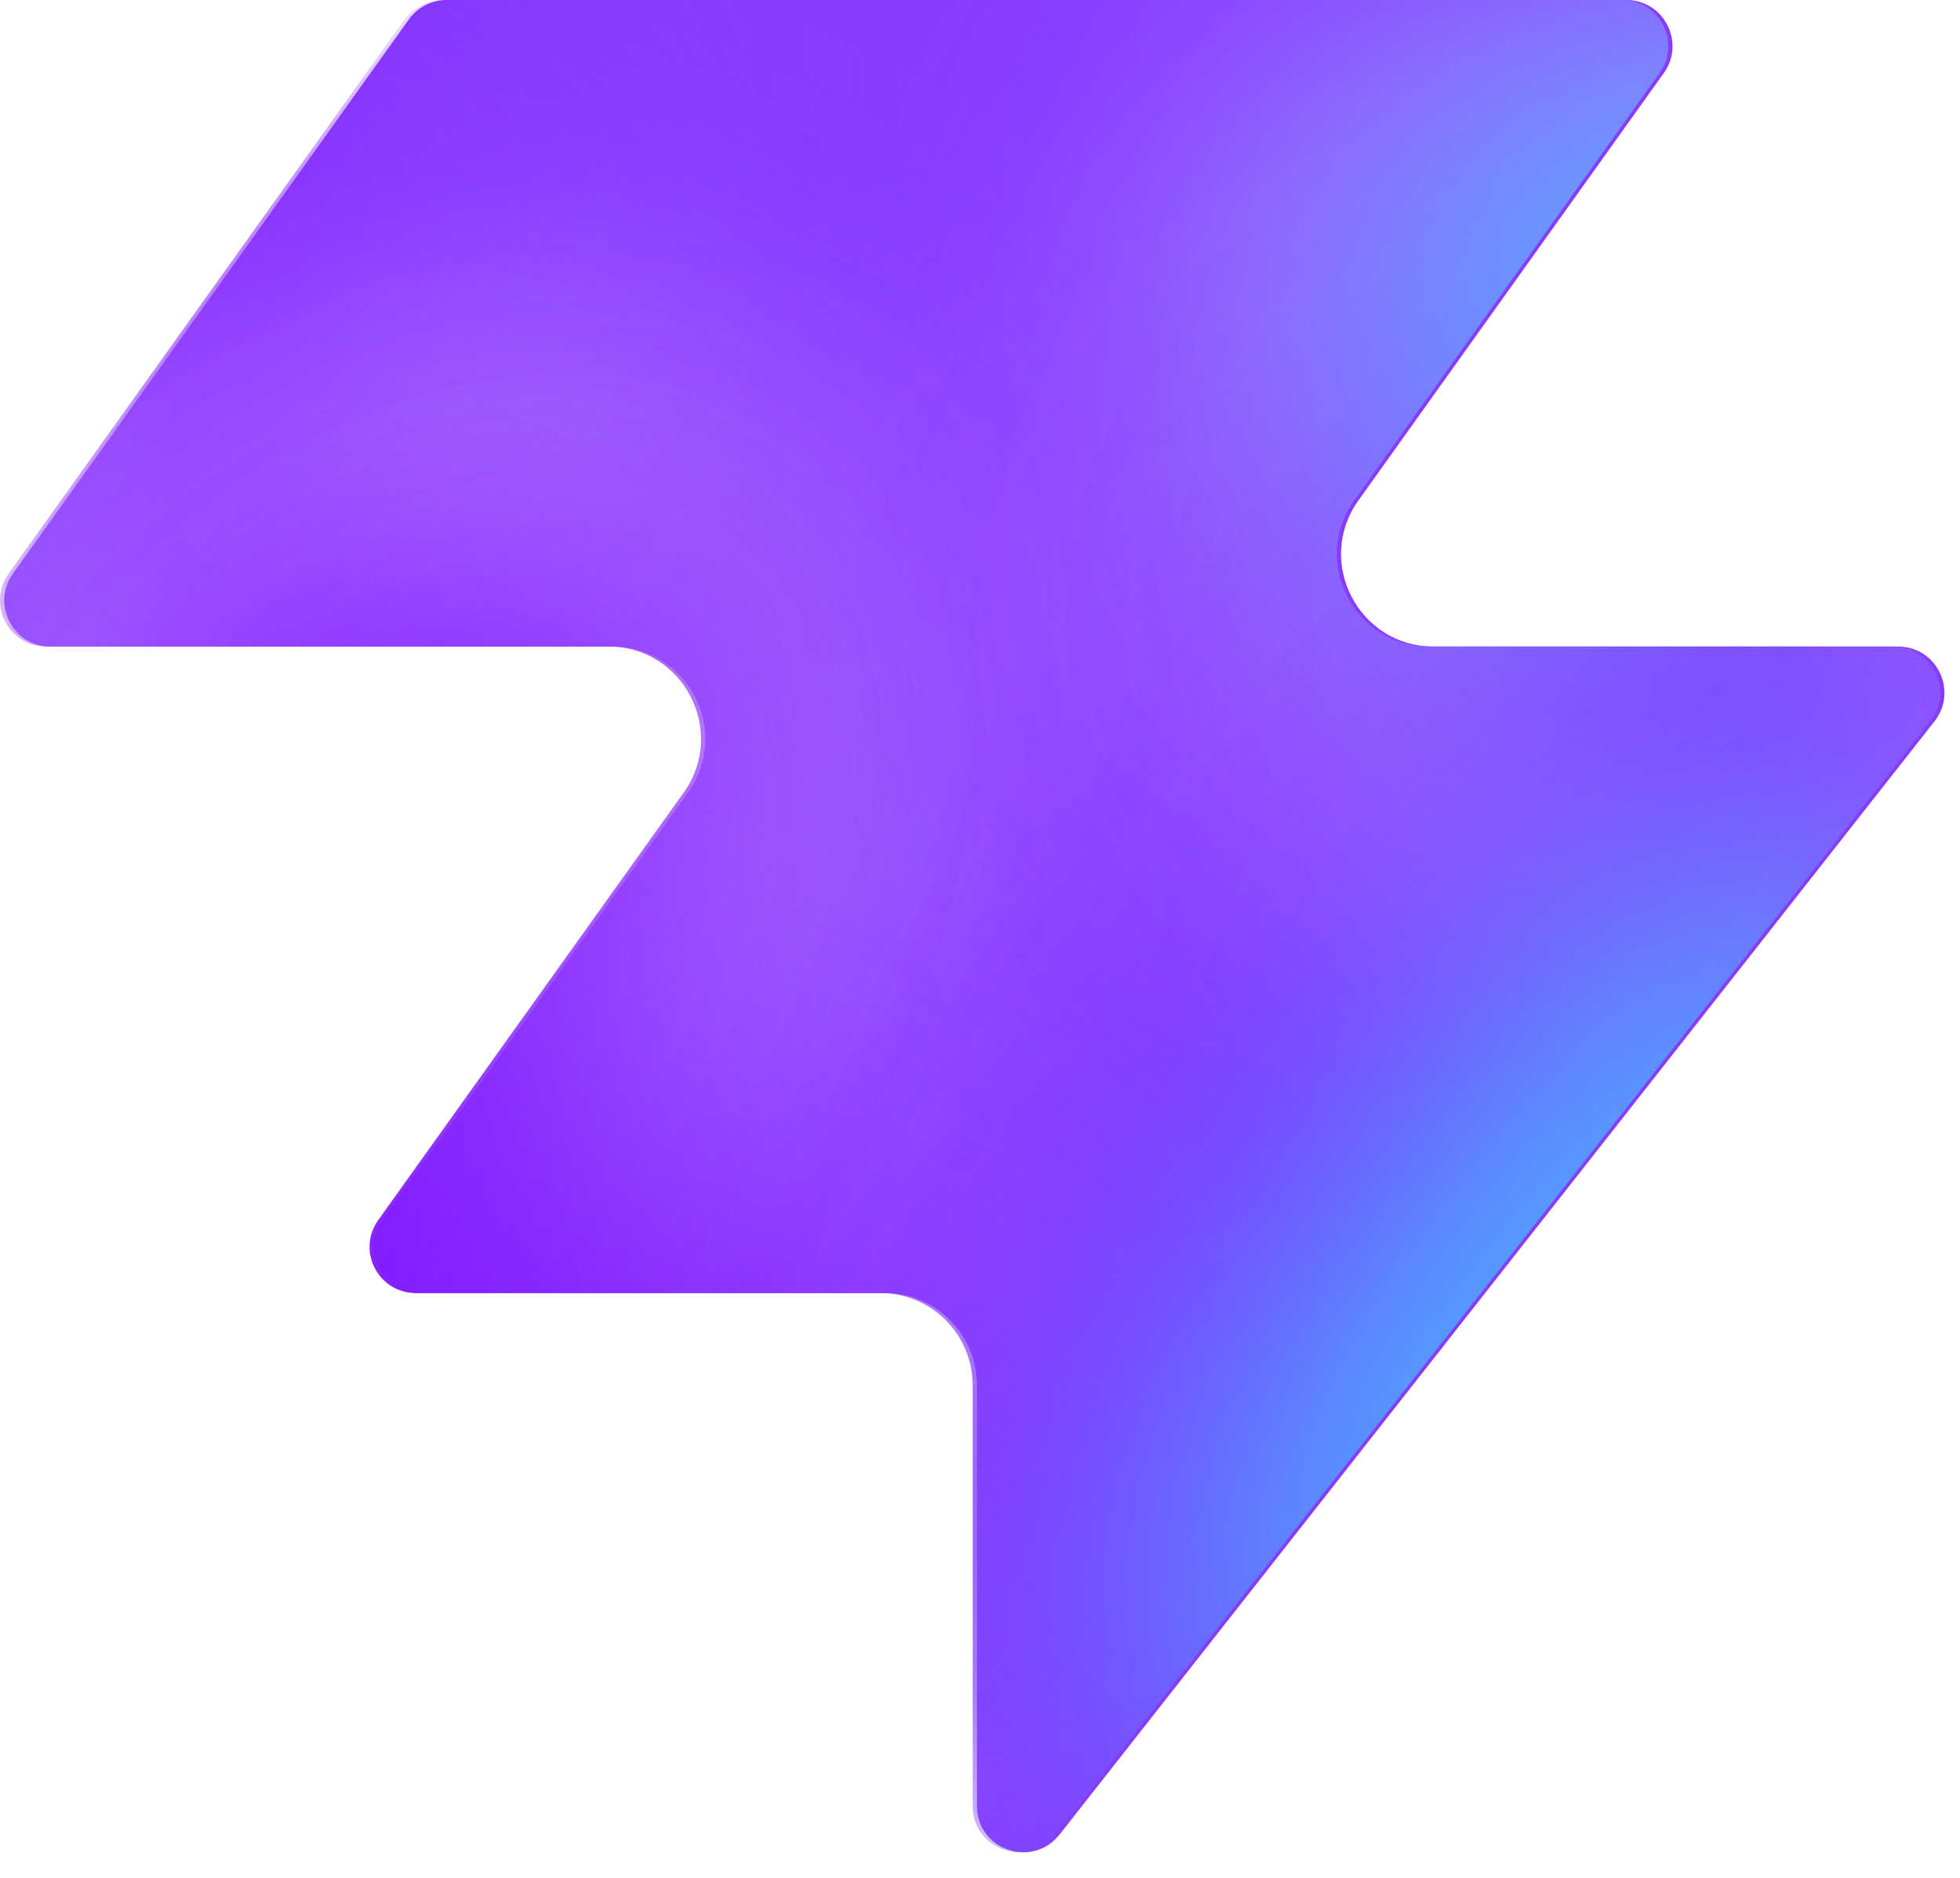
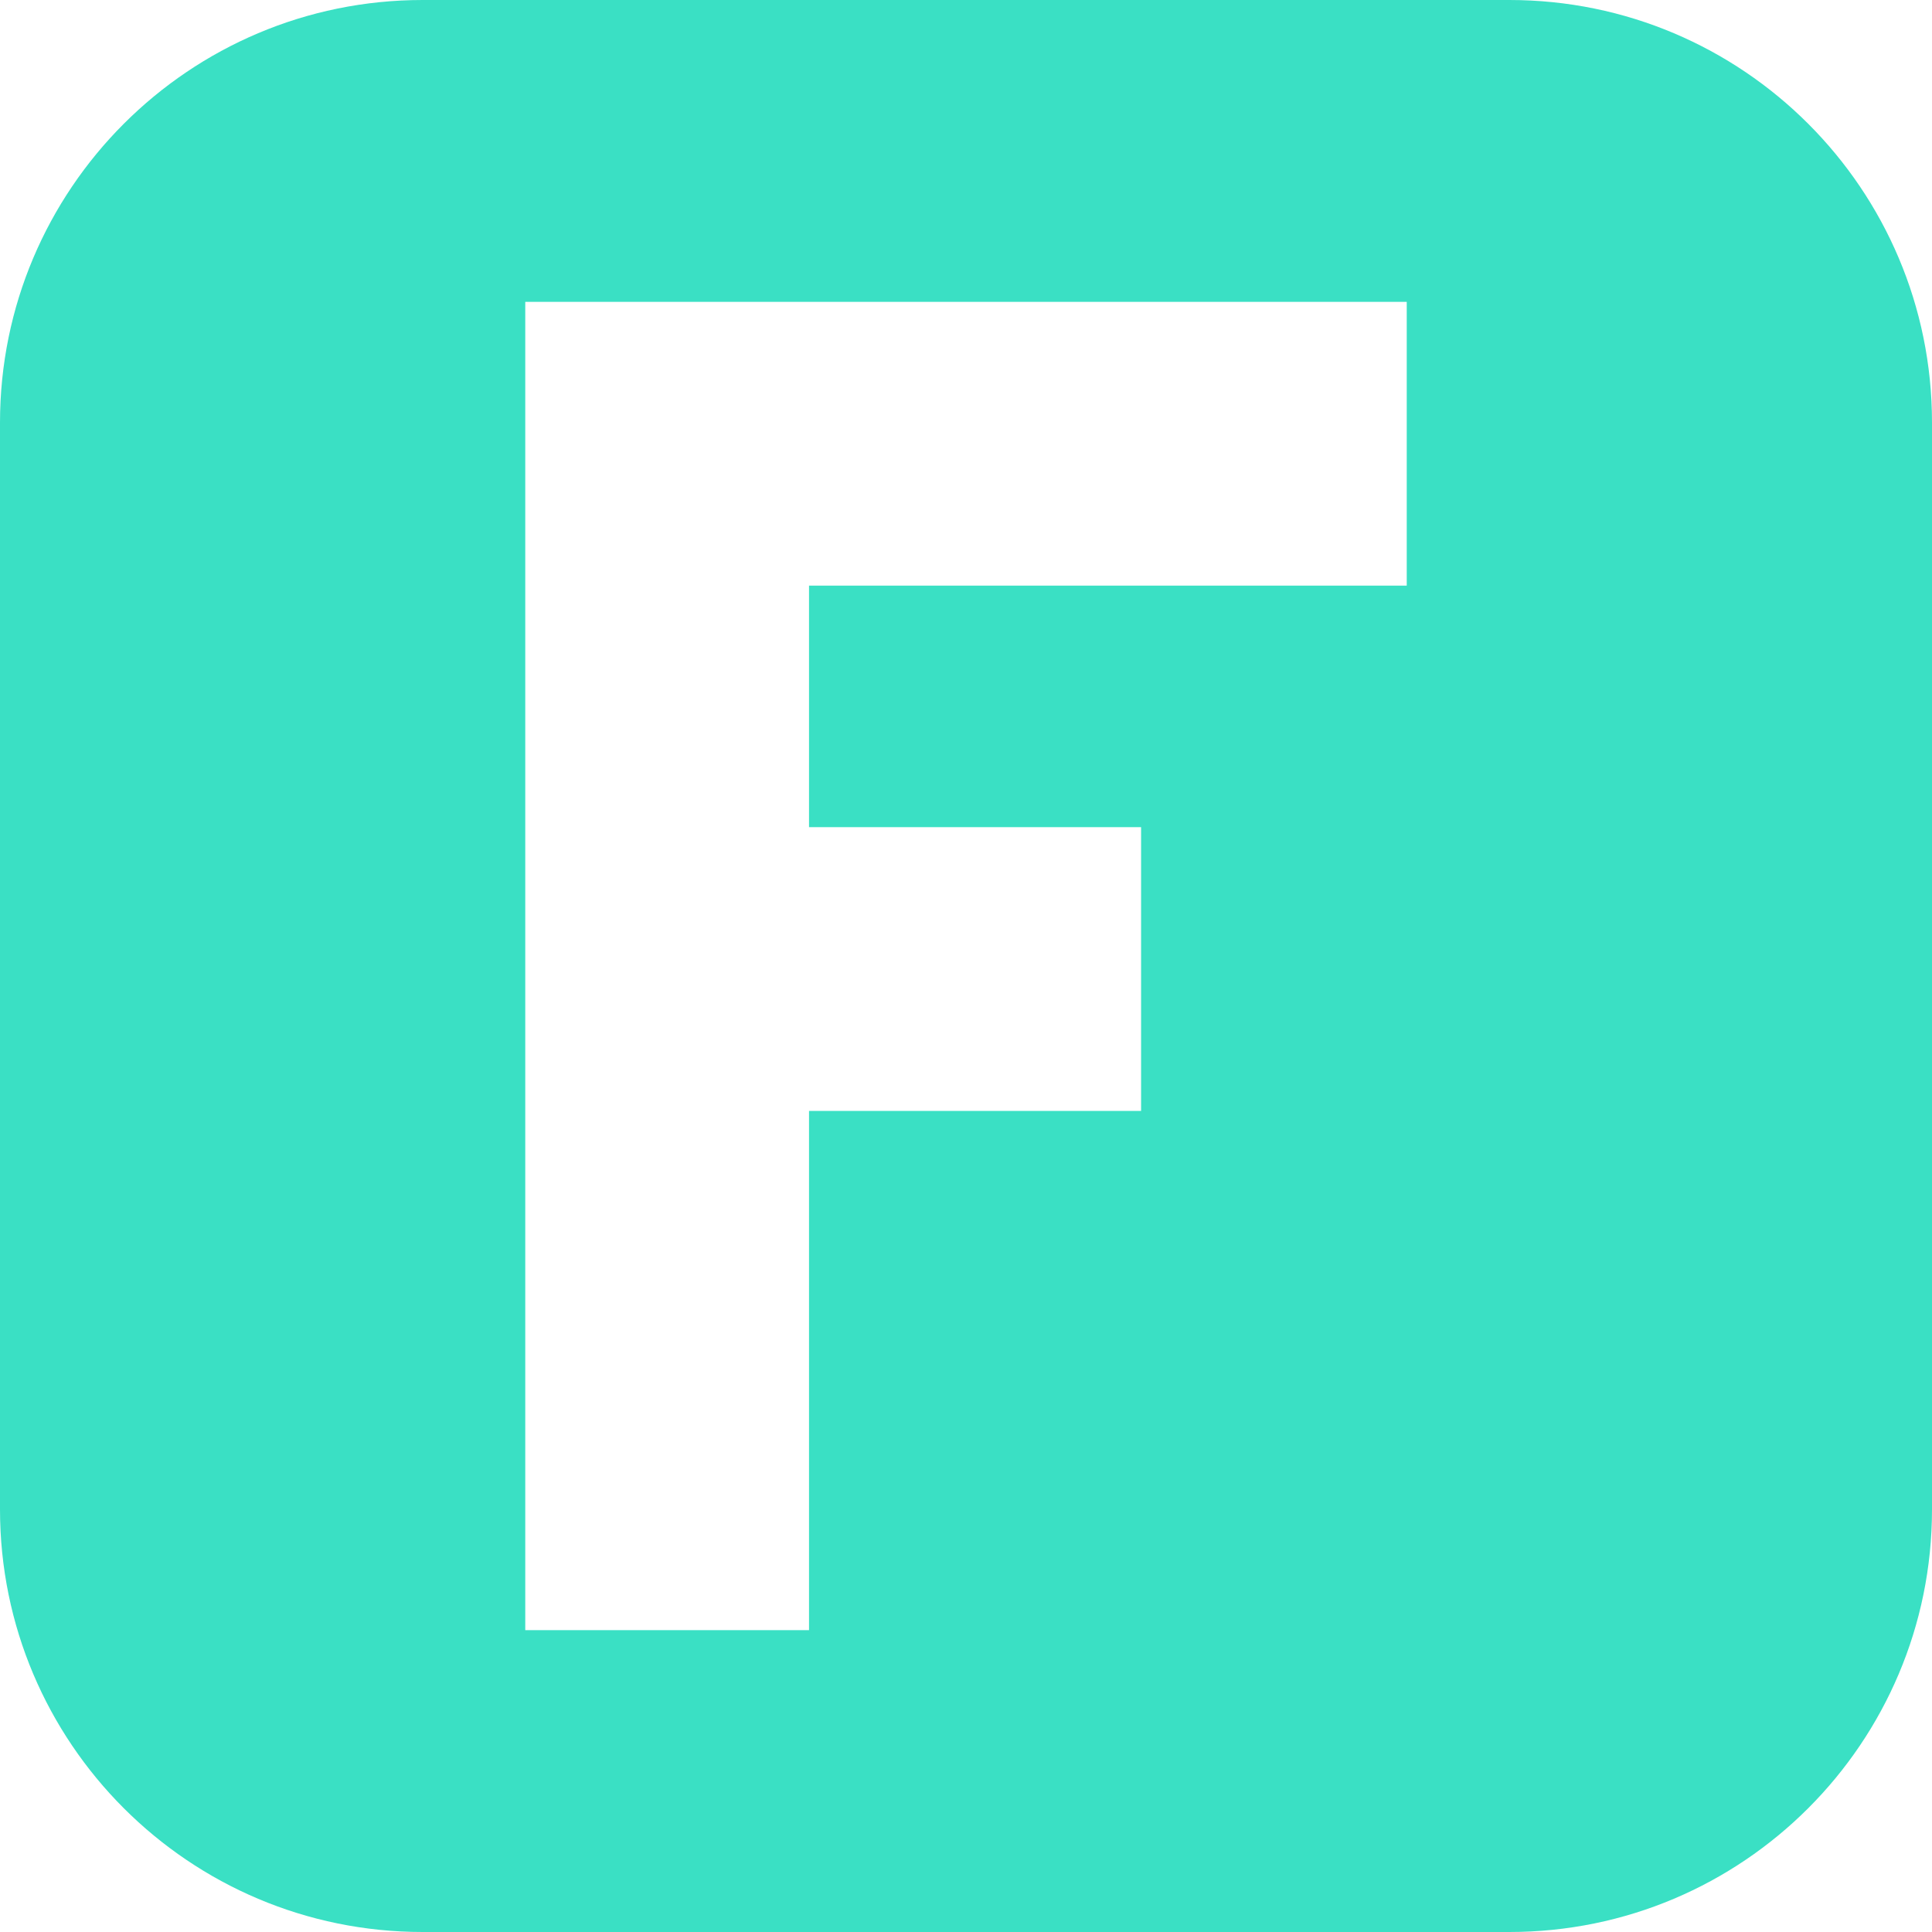
- <svg xmlns="http://www.w3.org/2000/svg" width="48" height="46" fill="none" viewBox="0 0 48 46">
-   <path fill="#863bff" d="M25.946 44.938c-.664.845-2.021.375-2.021-.698V33.937a2.26 2.26 0 0 0-2.262-2.262H10.287c-.92 0-1.456-1.04-.92-1.788l7.48-10.471c1.07-1.497 0-3.578-1.842-3.578H1.237c-.92 0-1.456-1.04-.92-1.788L10.013.474c.214-.297.556-.474.92-.474h28.894c.92 0 1.456 1.04.92 1.788l-7.48 10.471c-1.07 1.498 0 3.579 1.842 3.579h11.377c.943 0 1.473 1.088.89 1.83L25.947 44.94z" style="fill:#863bff;fill:color(display-p3 .525 .23 1);fill-opacity:1" />
-   <mask id="a" width="48" height="46" x="0" y="0" maskUnits="userSpaceOnUse" style="mask-type:alpha">
-     <path fill="#000" d="M25.842 44.938c-.664.844-2.021.375-2.021-.698V33.937a2.26 2.26 0 0 0-2.262-2.262H10.183c-.92 0-1.456-1.04-.92-1.788l7.48-10.471c1.07-1.498 0-3.579-1.842-3.579H1.133c-.92 0-1.456-1.04-.92-1.787L9.91.473c.214-.297.556-.474.92-.474h28.894c.92 0 1.456 1.04.92 1.788l-7.48 10.471c-1.07 1.498 0 3.578 1.842 3.578h11.377c.943 0 1.473 1.088.89 1.832L25.843 44.94z" style="fill:#000;fill-opacity:1" />
-   </mask>
-   <g mask="url(#a)">
-     <g filter="url(#b)">
-       <ellipse cx="5.508" cy="14.704" fill="#ede6ff" rx="5.508" ry="14.704" style="fill:#ede6ff;fill:color(display-p3 .927 .903 1);fill-opacity:1" transform="matrix(.00324 1 1 -.00324 -4.47 31.516)" />
-     </g>
-     <g filter="url(#c)">
-       <ellipse cx="10.399" cy="29.851" fill="#ede6ff" rx="10.399" ry="29.851" style="fill:#ede6ff;fill:color(display-p3 .927 .903 1);fill-opacity:1" transform="matrix(.00324 1 1 -.00324 -39.328 7.883)" />
-     </g>
-     <g filter="url(#d)">
-       <ellipse cx="5.508" cy="30.487" fill="#7e14ff" rx="5.508" ry="30.487" style="fill:#7e14ff;fill:color(display-p3 .492 .077 1);fill-opacity:1" transform="rotate(89.814 -25.913 -14.639)scale(1 -1)" />
-     </g>
-     <g filter="url(#e)">
-       <ellipse cx="5.508" cy="30.599" fill="#7e14ff" rx="5.508" ry="30.599" style="fill:#7e14ff;fill:color(display-p3 .492 .077 1);fill-opacity:1" transform="rotate(89.814 -32.644 -3.334)scale(1 -1)" />
-     </g>
-     <g filter="url(#f)">
-       <ellipse cx="5.508" cy="30.599" fill="#7e14ff" rx="5.508" ry="30.599" style="fill:#7e14ff;fill:color(display-p3 .492 .077 1);fill-opacity:1" transform="matrix(.00324 1 1 -.00324 -34.34 30.47)" />
-     </g>
-     <g filter="url(#g)">
-       <ellipse cx="14.072" cy="22.078" fill="#ede6ff" rx="14.072" ry="22.078" style="fill:#ede6ff;fill:color(display-p3 .927 .903 1);fill-opacity:1" transform="rotate(93.35 24.506 48.493)scale(-1 1)" />
-     </g>
-     <g filter="url(#h)">
-       <ellipse cx="3.47" cy="21.501" fill="#7e14ff" rx="3.47" ry="21.501" style="fill:#7e14ff;fill:color(display-p3 .492 .077 1);fill-opacity:1" transform="rotate(89.009 28.708 47.59)scale(-1 1)" />
-     </g>
-     <g filter="url(#i)">
-       <ellipse cx="3.47" cy="21.501" fill="#7e14ff" rx="3.47" ry="21.501" style="fill:#7e14ff;fill:color(display-p3 .492 .077 1);fill-opacity:1" transform="rotate(89.009 28.708 47.59)scale(-1 1)" />
-     </g>
-     <g filter="url(#j)">
-       <ellipse cx=".387" cy="8.972" fill="#7e14ff" rx="4.407" ry="29.108" style="fill:#7e14ff;fill:color(display-p3 .492 .077 1);fill-opacity:1" transform="rotate(39.51 .387 8.972)" />
-     </g>
-     <g filter="url(#k)">
-       <ellipse cx="47.523" cy="-6.092" fill="#7e14ff" rx="4.407" ry="29.108" style="fill:#7e14ff;fill:color(display-p3 .492 .077 1);fill-opacity:1" transform="rotate(37.892 47.523 -6.092)" />
-     </g>
-     <g filter="url(#l)">
-       <ellipse cx="41.412" cy="6.333" fill="#47bfff" rx="5.971" ry="9.665" style="fill:#47bfff;fill:color(display-p3 .28 .748 1);fill-opacity:1" transform="rotate(37.892 41.412 6.333)" />
-     </g>
-     <g filter="url(#m)">
-       <ellipse cx="-1.879" cy="38.332" fill="#7e14ff" rx="4.407" ry="29.108" style="fill:#7e14ff;fill:color(display-p3 .492 .077 1);fill-opacity:1" transform="rotate(37.892 -1.88 38.332)" />
-     </g>
-     <g filter="url(#n)">
-       <ellipse cx="-1.879" cy="38.332" fill="#7e14ff" rx="4.407" ry="29.108" style="fill:#7e14ff;fill:color(display-p3 .492 .077 1);fill-opacity:1" transform="rotate(37.892 -1.88 38.332)" />
-     </g>
-     <g filter="url(#o)">
-       <ellipse cx="35.651" cy="29.907" fill="#7e14ff" rx="4.407" ry="29.108" style="fill:#7e14ff;fill:color(display-p3 .492 .077 1);fill-opacity:1" transform="rotate(37.892 35.651 29.907)" />
-     </g>
-     <g filter="url(#p)">
-       <ellipse cx="38.418" cy="32.4" fill="#47bfff" rx="5.971" ry="15.297" style="fill:#47bfff;fill:color(display-p3 .28 .748 1);fill-opacity:1" transform="rotate(37.892 38.418 32.4)" />
-     </g>
-   </g>
-   <defs>
-     <filter id="b" width="60.045" height="41.654" x="-19.77" y="16.149" color-interpolation-filters="sRGB" filterUnits="userSpaceOnUse">
-       <feFlood flood-opacity="0" result="BackgroundImageFix" />
-       <feBlend in="SourceGraphic" in2="BackgroundImageFix" result="shape" />
-       <feGaussianBlur result="effect1_foregroundBlur_2002_17158" stdDeviation="7.659" />
-     </filter>
-     <filter id="c" width="90.34" height="51.437" x="-54.613" y="-7.533" color-interpolation-filters="sRGB" filterUnits="userSpaceOnUse">
-       <feFlood flood-opacity="0" result="BackgroundImageFix" />
-       <feBlend in="SourceGraphic" in2="BackgroundImageFix" result="shape" />
-       <feGaussianBlur result="effect1_foregroundBlur_2002_17158" stdDeviation="7.659" />
-     </filter>
-     <filter id="d" width="79.355" height="29.4" x="-49.64" y="2.03" color-interpolation-filters="sRGB" filterUnits="userSpaceOnUse">
-       <feFlood flood-opacity="0" result="BackgroundImageFix" />
-       <feBlend in="SourceGraphic" in2="BackgroundImageFix" result="shape" />
-       <feGaussianBlur result="effect1_foregroundBlur_2002_17158" stdDeviation="4.596" />
-     </filter>
-     <filter id="e" width="79.579" height="29.4" x="-45.045" y="20.029" color-interpolation-filters="sRGB" filterUnits="userSpaceOnUse">
-       <feFlood flood-opacity="0" result="BackgroundImageFix" />
-       <feBlend in="SourceGraphic" in2="BackgroundImageFix" result="shape" />
-       <feGaussianBlur result="effect1_foregroundBlur_2002_17158" stdDeviation="4.596" />
-     </filter>
-     <filter id="f" width="79.579" height="29.4" x="-43.513" y="21.178" color-interpolation-filters="sRGB" filterUnits="userSpaceOnUse">
-       <feFlood flood-opacity="0" result="BackgroundImageFix" />
-       <feBlend in="SourceGraphic" in2="BackgroundImageFix" result="shape" />
-       <feGaussianBlur result="effect1_foregroundBlur_2002_17158" stdDeviation="4.596" />
-     </filter>
-     <filter id="g" width="74.749" height="58.852" x="15.756" y="-17.901" color-interpolation-filters="sRGB" filterUnits="userSpaceOnUse">
-       <feFlood flood-opacity="0" result="BackgroundImageFix" />
-       <feBlend in="SourceGraphic" in2="BackgroundImageFix" result="shape" />
-       <feGaussianBlur result="effect1_foregroundBlur_2002_17158" stdDeviation="7.659" />
-     </filter>
-     <filter id="h" width="61.377" height="25.362" x="23.548" y="2.284" color-interpolation-filters="sRGB" filterUnits="userSpaceOnUse">
-       <feFlood flood-opacity="0" result="BackgroundImageFix" />
-       <feBlend in="SourceGraphic" in2="BackgroundImageFix" result="shape" />
-       <feGaussianBlur result="effect1_foregroundBlur_2002_17158" stdDeviation="4.596" />
-     </filter>
-     <filter id="i" width="61.377" height="25.362" x="23.548" y="2.284" color-interpolation-filters="sRGB" filterUnits="userSpaceOnUse">
-       <feFlood flood-opacity="0" result="BackgroundImageFix" />
-       <feBlend in="SourceGraphic" in2="BackgroundImageFix" result="shape" />
-       <feGaussianBlur result="effect1_foregroundBlur_2002_17158" stdDeviation="4.596" />
-     </filter>
-     <filter id="j" width="56.045" height="63.649" x="-27.636" y="-22.853" color-interpolation-filters="sRGB" filterUnits="userSpaceOnUse">
-       <feFlood flood-opacity="0" result="BackgroundImageFix" />
-       <feBlend in="SourceGraphic" in2="BackgroundImageFix" result="shape" />
-       <feGaussianBlur result="effect1_foregroundBlur_2002_17158" stdDeviation="4.596" />
-     </filter>
-     <filter id="k" width="54.814" height="64.646" x="20.116" y="-38.415" color-interpolation-filters="sRGB" filterUnits="userSpaceOnUse">
-       <feFlood flood-opacity="0" result="BackgroundImageFix" />
-       <feBlend in="SourceGraphic" in2="BackgroundImageFix" result="shape" />
-       <feGaussianBlur result="effect1_foregroundBlur_2002_17158" stdDeviation="4.596" />
-     </filter>
-     <filter id="l" width="33.541" height="35.313" x="24.641" y="-11.323" color-interpolation-filters="sRGB" filterUnits="userSpaceOnUse">
-       <feFlood flood-opacity="0" result="BackgroundImageFix" />
-       <feBlend in="SourceGraphic" in2="BackgroundImageFix" result="shape" />
-       <feGaussianBlur result="effect1_foregroundBlur_2002_17158" stdDeviation="4.596" />
-     </filter>
-     <filter id="m" width="54.814" height="64.646" x="-29.286" y="6.009" color-interpolation-filters="sRGB" filterUnits="userSpaceOnUse">
-       <feFlood flood-opacity="0" result="BackgroundImageFix" />
-       <feBlend in="SourceGraphic" in2="BackgroundImageFix" result="shape" />
-       <feGaussianBlur result="effect1_foregroundBlur_2002_17158" stdDeviation="4.596" />
-     </filter>
-     <filter id="n" width="54.814" height="64.646" x="-29.286" y="6.009" color-interpolation-filters="sRGB" filterUnits="userSpaceOnUse">
-       <feFlood flood-opacity="0" result="BackgroundImageFix" />
-       <feBlend in="SourceGraphic" in2="BackgroundImageFix" result="shape" />
-       <feGaussianBlur result="effect1_foregroundBlur_2002_17158" stdDeviation="4.596" />
-     </filter>
-     <filter id="o" width="54.814" height="64.646" x="8.244" y="-2.416" color-interpolation-filters="sRGB" filterUnits="userSpaceOnUse">
-       <feFlood flood-opacity="0" result="BackgroundImageFix" />
-       <feBlend in="SourceGraphic" in2="BackgroundImageFix" result="shape" />
-       <feGaussianBlur result="effect1_foregroundBlur_2002_17158" stdDeviation="4.596" />
-     </filter>
-     <filter id="p" width="39.409" height="43.623" x="18.713" y="10.588" color-interpolation-filters="sRGB" filterUnits="userSpaceOnUse">
-       <feFlood flood-opacity="0" result="BackgroundImageFix" />
-       <feBlend in="SourceGraphic" in2="BackgroundImageFix" result="shape" />
-       <feGaussianBlur result="effect1_foregroundBlur_2002_17158" stdDeviation="4.596" />
-     </filter>
-   </defs>
+ <svg xmlns="http://www.w3.org/2000/svg" viewBox="0 0 32 32">
+   <path fill="#3ae0c4" fill-rule="evenodd" d="M7 0h18a7 7 0 0 1 7 7v18a7 7 0 0 1-7 7H7a7 7 0 0 1-7-7V7a7 7 0 0 1 7-7zM8.7 5H23.3V9.7H13.4V13.7H18.9V18.4H13.4V27H8.7Z" />
</svg>
